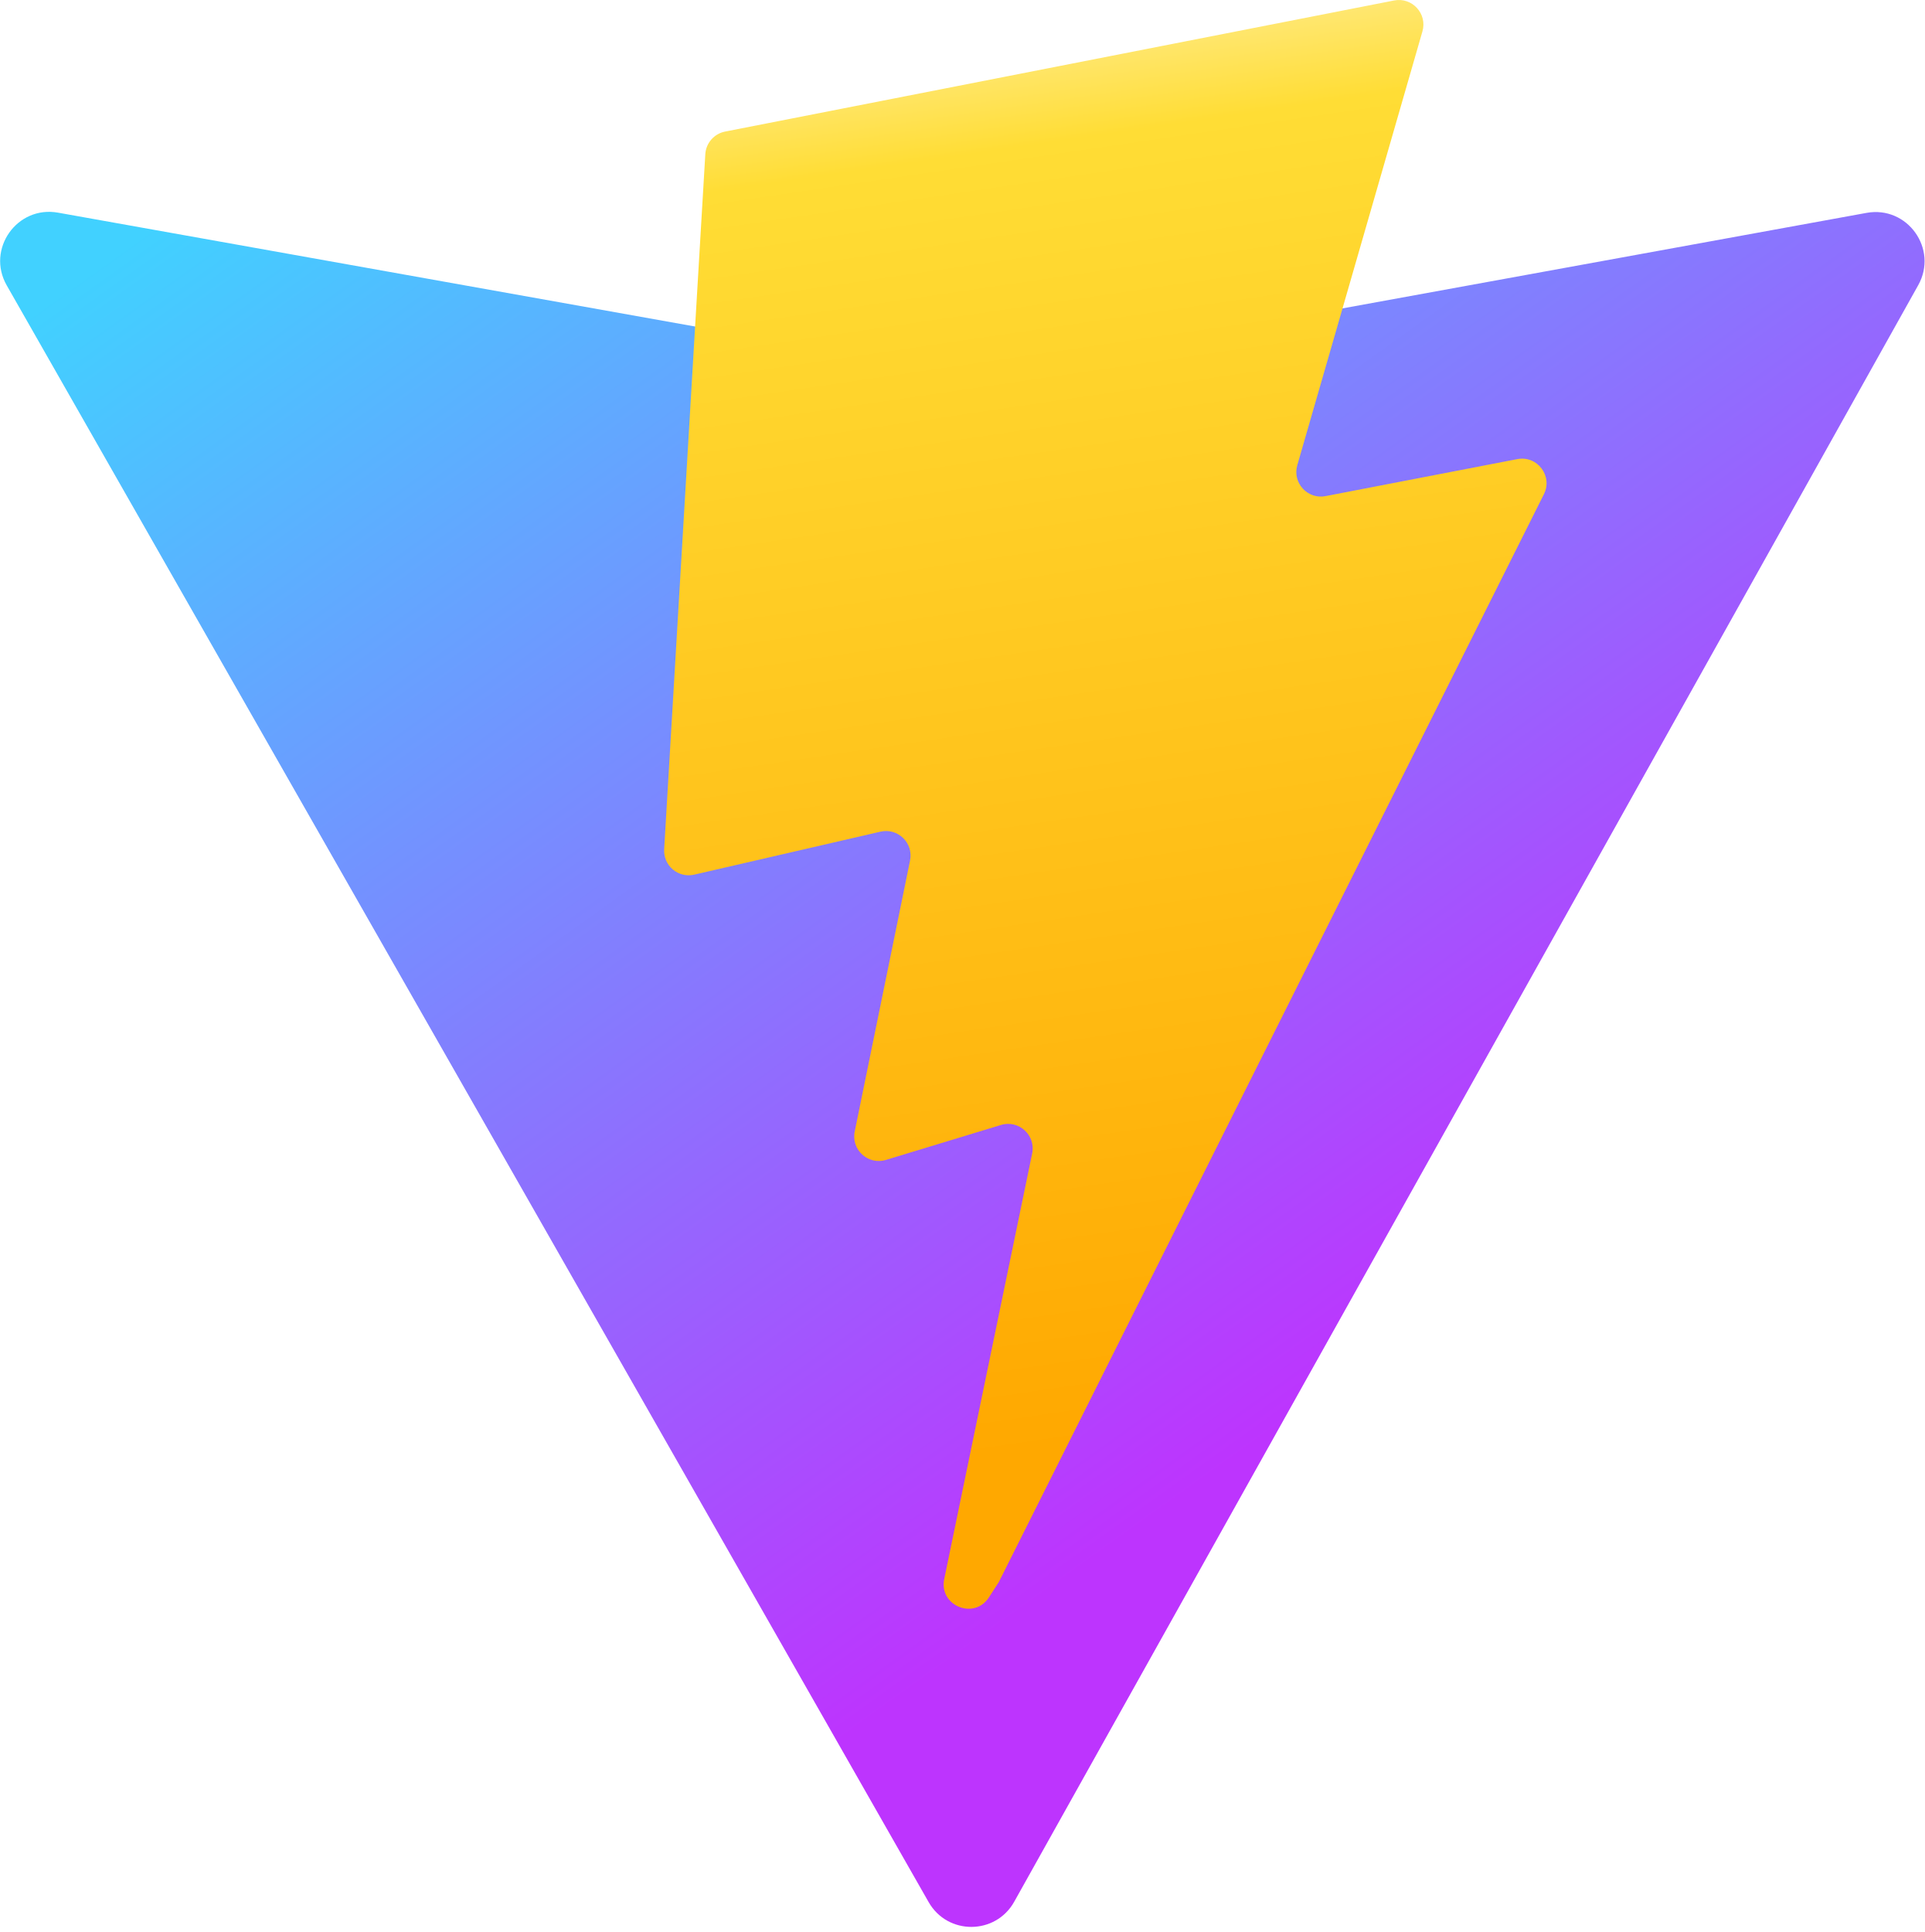
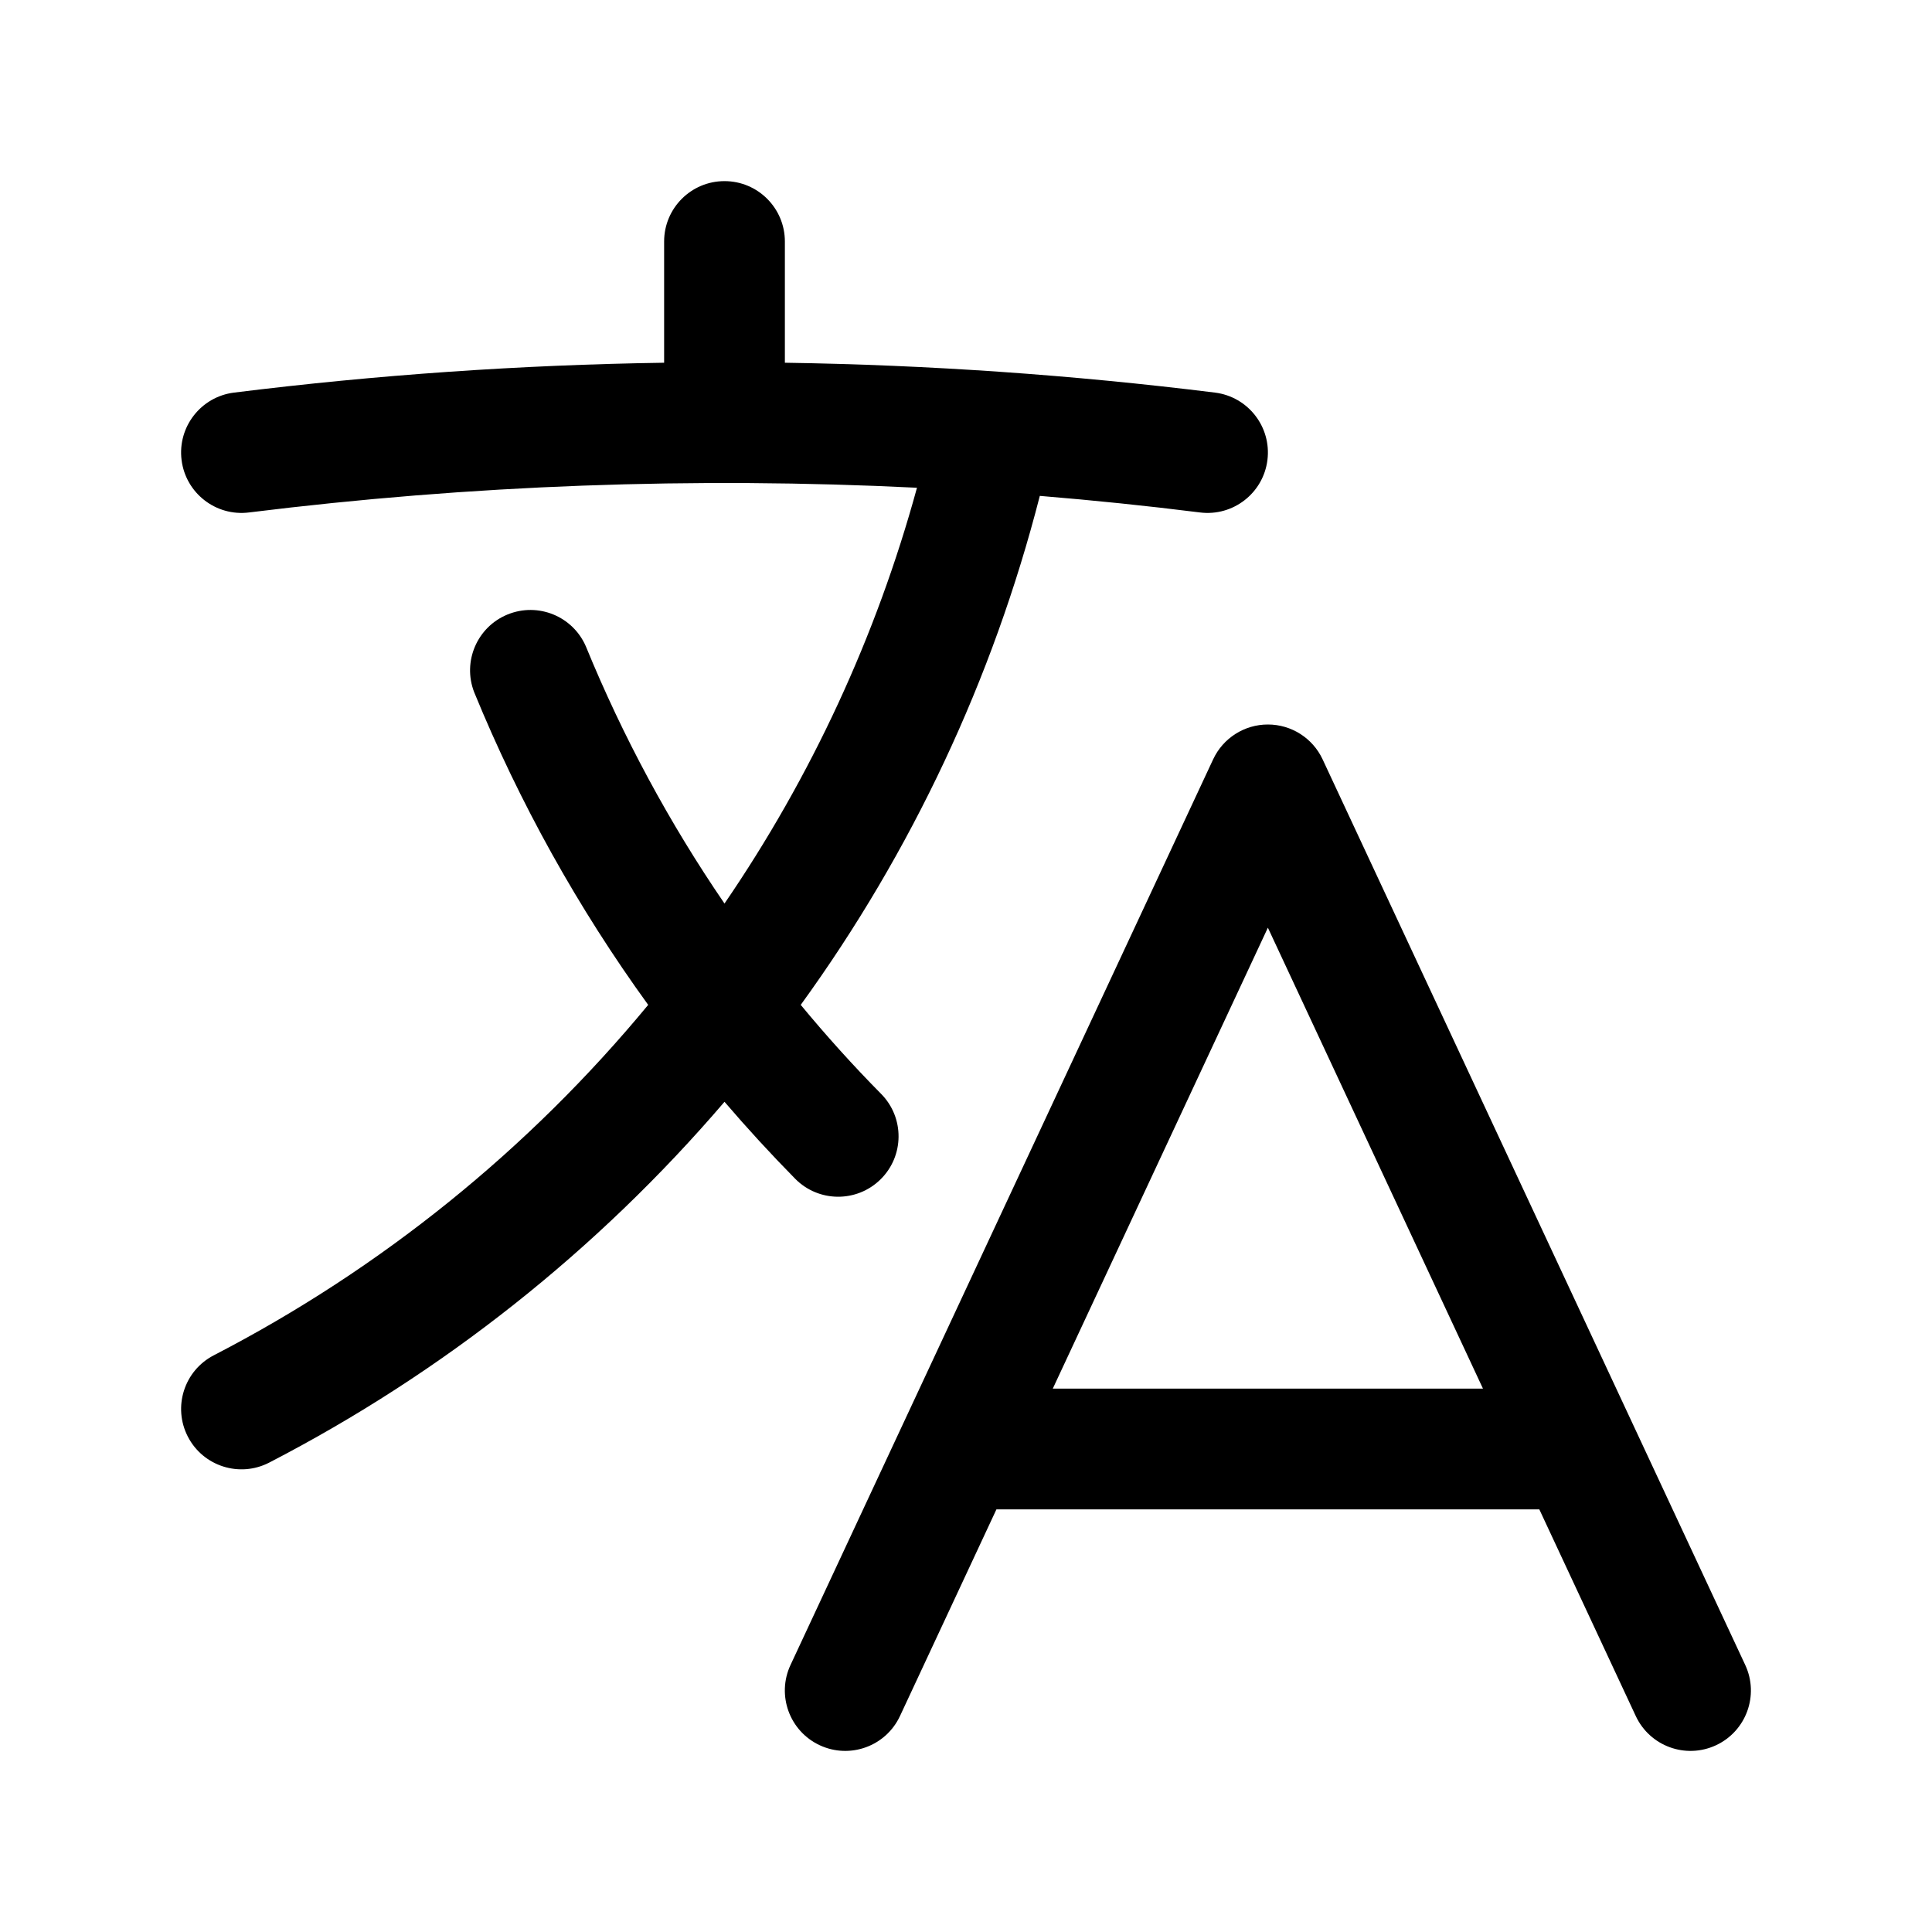
- <svg xmlns="http://www.w3.org/2000/svg" aria-hidden="true" role="img" class="iconify iconify--logos" width="31.88" height="32" preserveAspectRatio="xMidYMid meet" viewBox="0 0 256 257">
-   <defs>
-     <linearGradient id="IconifyId1813088fe1fbc01fb466" x1="-.828%" x2="57.636%" y1="7.652%" y2="78.411%">
-       <stop offset="0%" stop-color="#41D1FF" />
-       <stop offset="100%" stop-color="#BD34FE" />
-     </linearGradient>
-     <linearGradient id="IconifyId1813088fe1fbc01fb467" x1="43.376%" x2="50.316%" y1="2.242%" y2="89.03%">
-       <stop offset="0%" stop-color="#FFEA83" />
-       <stop offset="8.333%" stop-color="#FFDD35" />
-       <stop offset="100%" stop-color="#FFA800" />
-     </linearGradient>
-   </defs>
-   <path fill="url(#IconifyId1813088fe1fbc01fb466)" d="M255.153 37.938L134.897 252.976c-2.483 4.44-8.862 4.466-11.382.048L.875 37.958c-2.746-4.814 1.371-10.646 6.827-9.67l120.385 21.517a6.537 6.537 0 0 0 2.322-.004l117.867-21.483c5.438-.991 9.574 4.796 6.877 9.62Z" />
-   <path fill="url(#IconifyId1813088fe1fbc01fb467)" d="M185.432.063L96.44 17.501a3.268 3.268 0 0 0-2.634 3.014l-5.474 92.456a3.268 3.268 0 0 0 3.997 3.378l24.777-5.718c2.318-.535 4.413 1.507 3.936 3.838l-7.361 36.047c-.495 2.426 1.782 4.5 4.151 3.78l15.304-4.649c2.372-.72 4.652 1.36 4.15 3.788l-11.698 56.621c-.732 3.542 3.979 5.473 5.943 2.437l1.313-2.028l72.516-144.72c1.215-2.423-.88-5.186-3.54-4.672l-25.505 4.922c-2.396.462-4.435-1.77-3.759-4.114l16.646-57.705c.677-2.35-1.37-4.583-3.769-4.113Z" />
+ <svg xmlns="http://www.w3.org/2000/svg" viewBox="0 0 24 24" fill="currentColor" class="size-6">
+   <path fill-rule="evenodd" d="M9 2.25a.75.75 0 0 1 .75.75v1.506a49.384 49.384 0 0 1 5.343.371.75.75 0 1 1-.186 1.489c-.66-.083-1.323-.151-1.99-.206a18.67 18.67 0 0 1-2.97 6.323c.318.384.65.753 1 1.107a.75.75 0 0 1-1.07 1.052A18.902 18.902 0 0 1 9 13.687a18.823 18.823 0 0 1-5.656 4.482.75.75 0 0 1-.688-1.333 17.323 17.323 0 0 0 5.396-4.353A18.72 18.72 0 0 1 5.89 8.598a.75.75 0 0 1 1.388-.568A17.21 17.21 0 0 0 9 11.224a17.168 17.168 0 0 0 2.391-5.165 48.04 48.04 0 0 0-8.298.307.75.75 0 0 1-.186-1.489 49.159 49.159 0 0 1 5.343-.371V3A.75.75 0 0 1 9 2.25ZM15.75 9a.75.75 0 0 1 .68.433l5.25 11.25a.75.75 0 1 1-1.36.634l-1.198-2.567h-6.744l-1.198 2.567a.75.75 0 0 1-1.36-.634l5.25-11.25A.75.75 0 0 1 15.75 9Zm-2.672 8.25h5.344l-2.672-5.726-2.672 5.726Z" clip-rule="evenodd" />
</svg>
